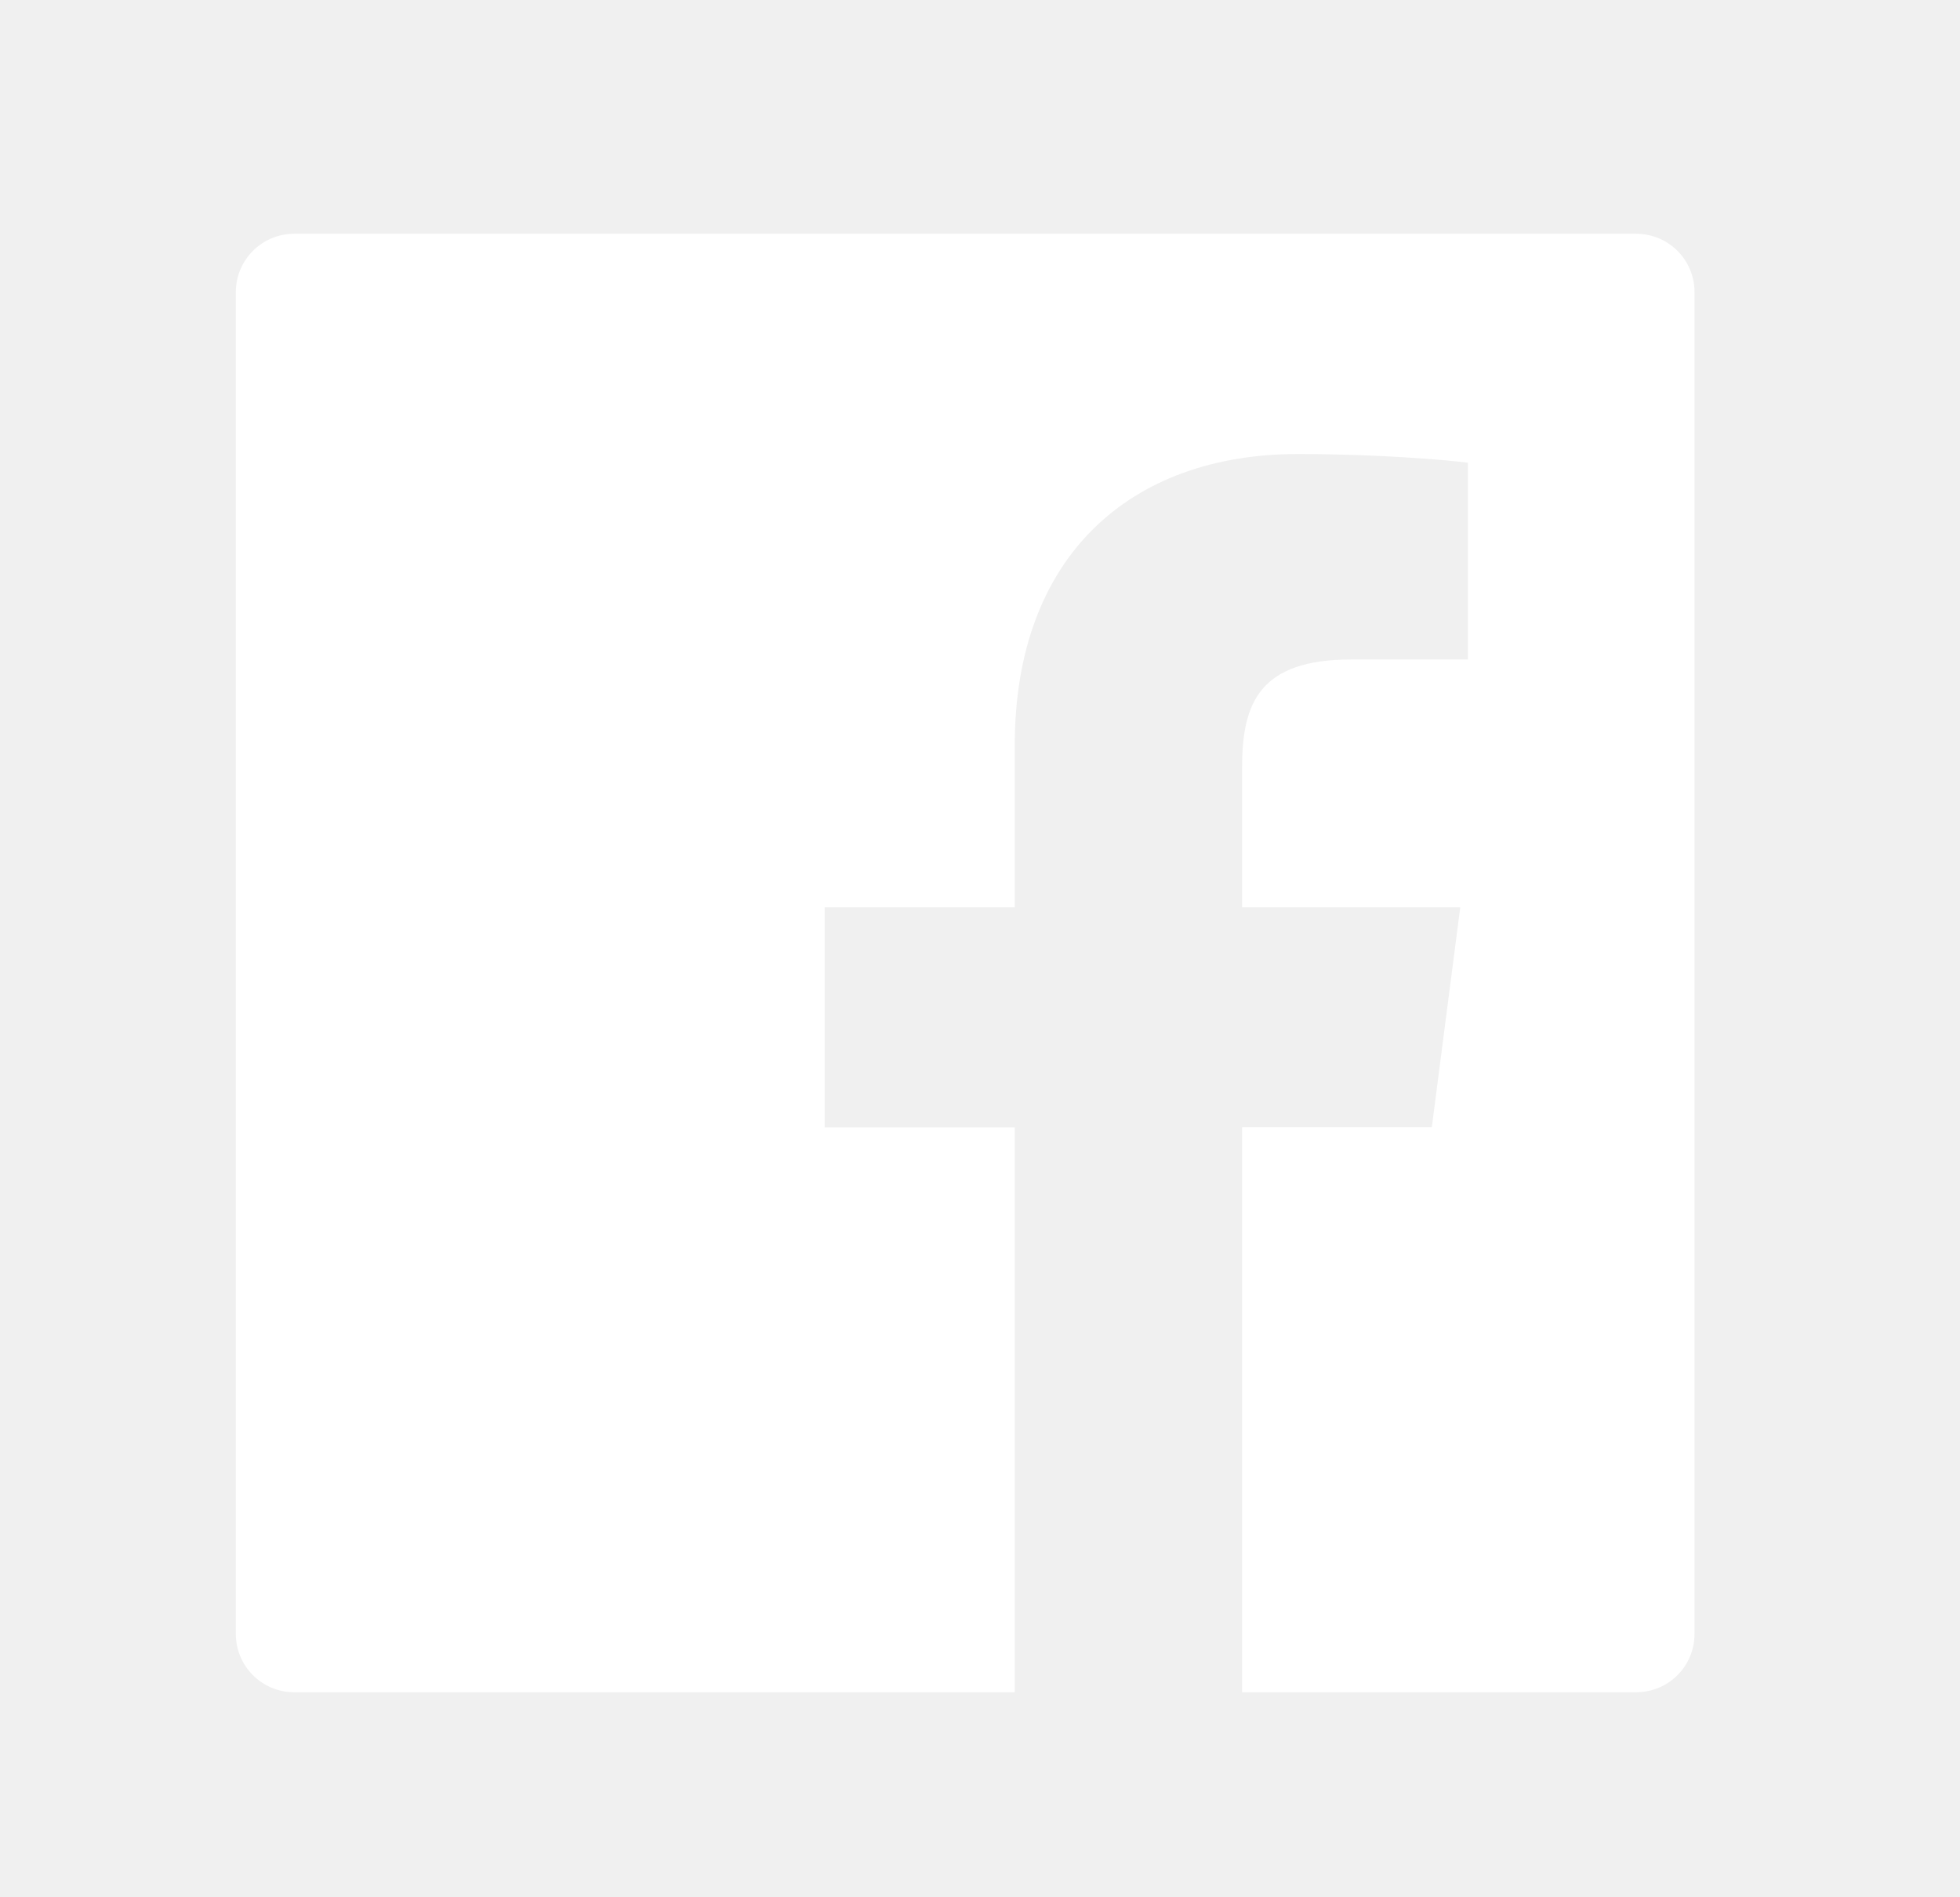
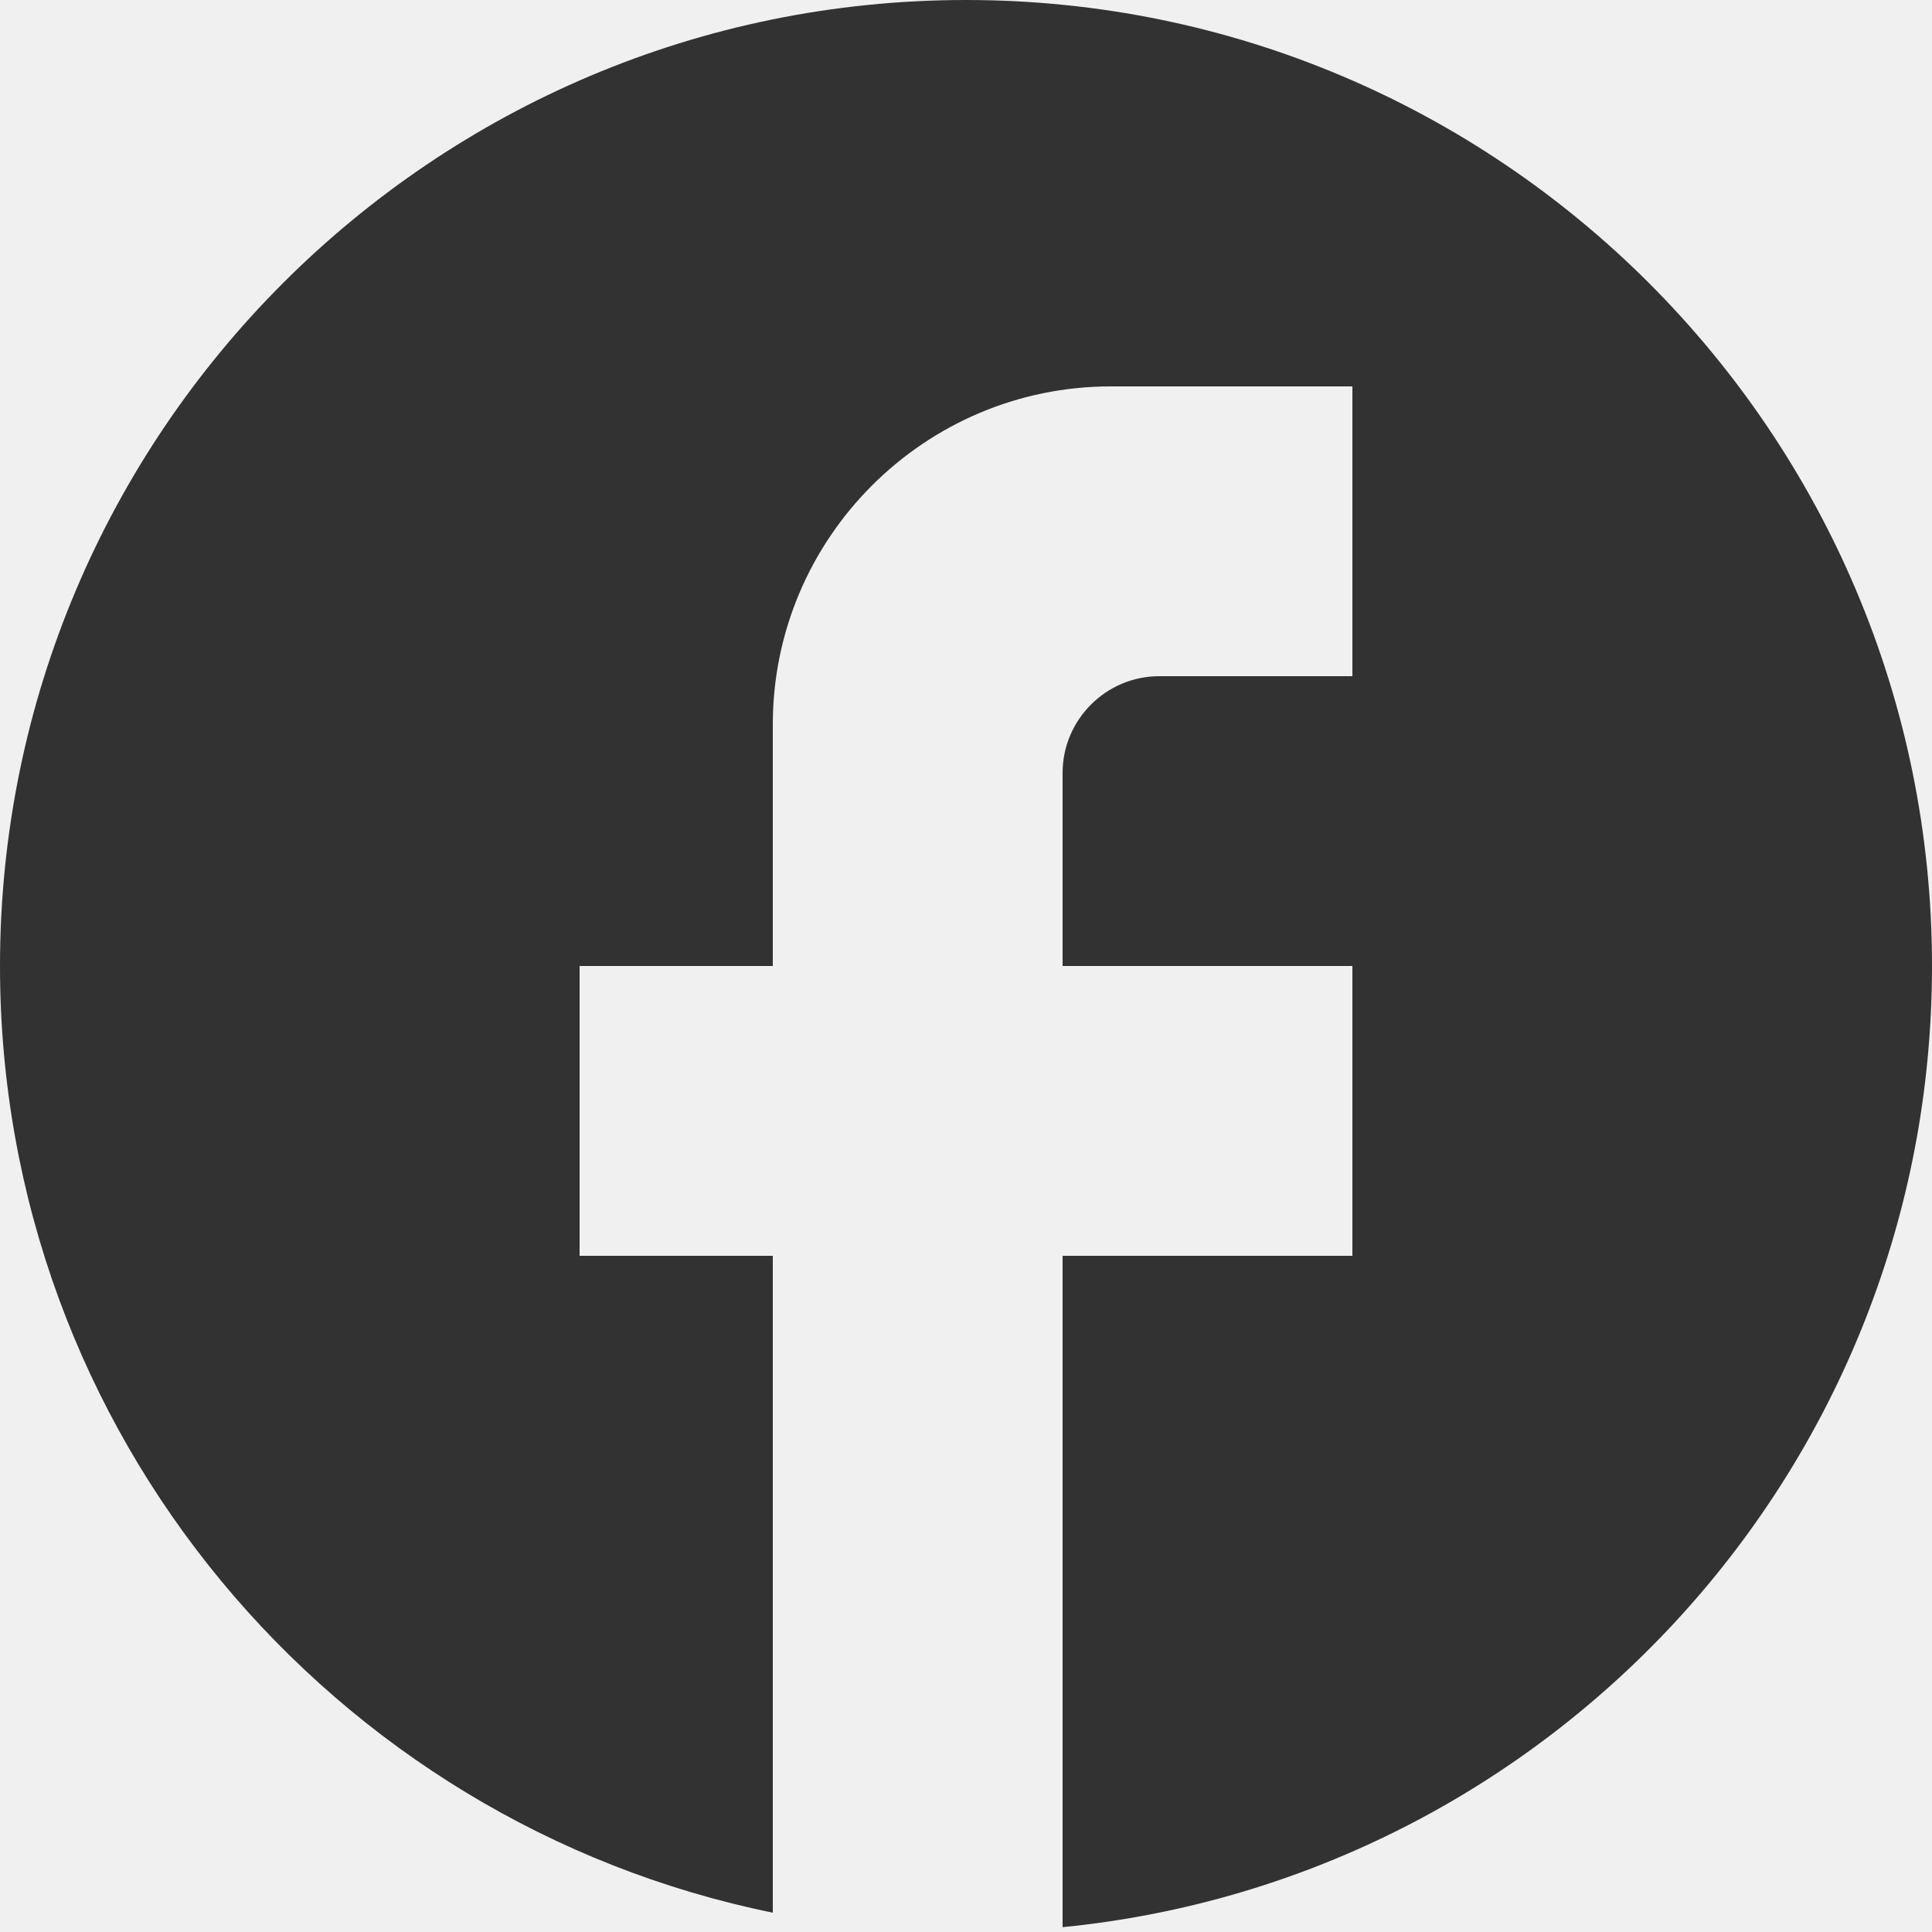
- <svg xmlns="http://www.w3.org/2000/svg" width="31" height="30" viewBox="0 0 31 30" fill="none">
-   <path d="M25.878 3.698H4.653C4.143 3.698 3.73 4.111 3.73 4.621V25.846C3.73 26.357 4.143 26.769 4.653 26.769H25.878C26.389 26.769 26.801 26.357 26.801 25.846V4.621C26.801 4.111 26.389 3.698 25.878 3.698ZM23.214 10.432H21.371C19.926 10.432 19.646 11.118 19.646 12.128V14.351H23.096L22.646 17.832H19.646V26.769H16.05V17.835H13.043V14.351H16.05V11.785C16.05 8.806 17.87 7.182 20.529 7.182C21.804 7.182 22.897 7.277 23.217 7.32V10.432H23.214Z" fill="white" />
+ <svg xmlns="http://www.w3.org/2000/svg" width="20" height="20" viewBox="0 0 20 20" fill="none">
+   <path d="M20 10C20 4.48 15.52 0 10 0C4.48 0 0 4.48 0 10C0 14.84 3.44 18.87 8 19.8V13H6V10H8V7.5C8 5.57 9.57 4 11.5 4H14V7H12C11.45 7 11 7.45 11 8V10H14V13H11V19.95C16.05 19.45 20 15.19 20 10Z" fill="#323232" />
</svg>
